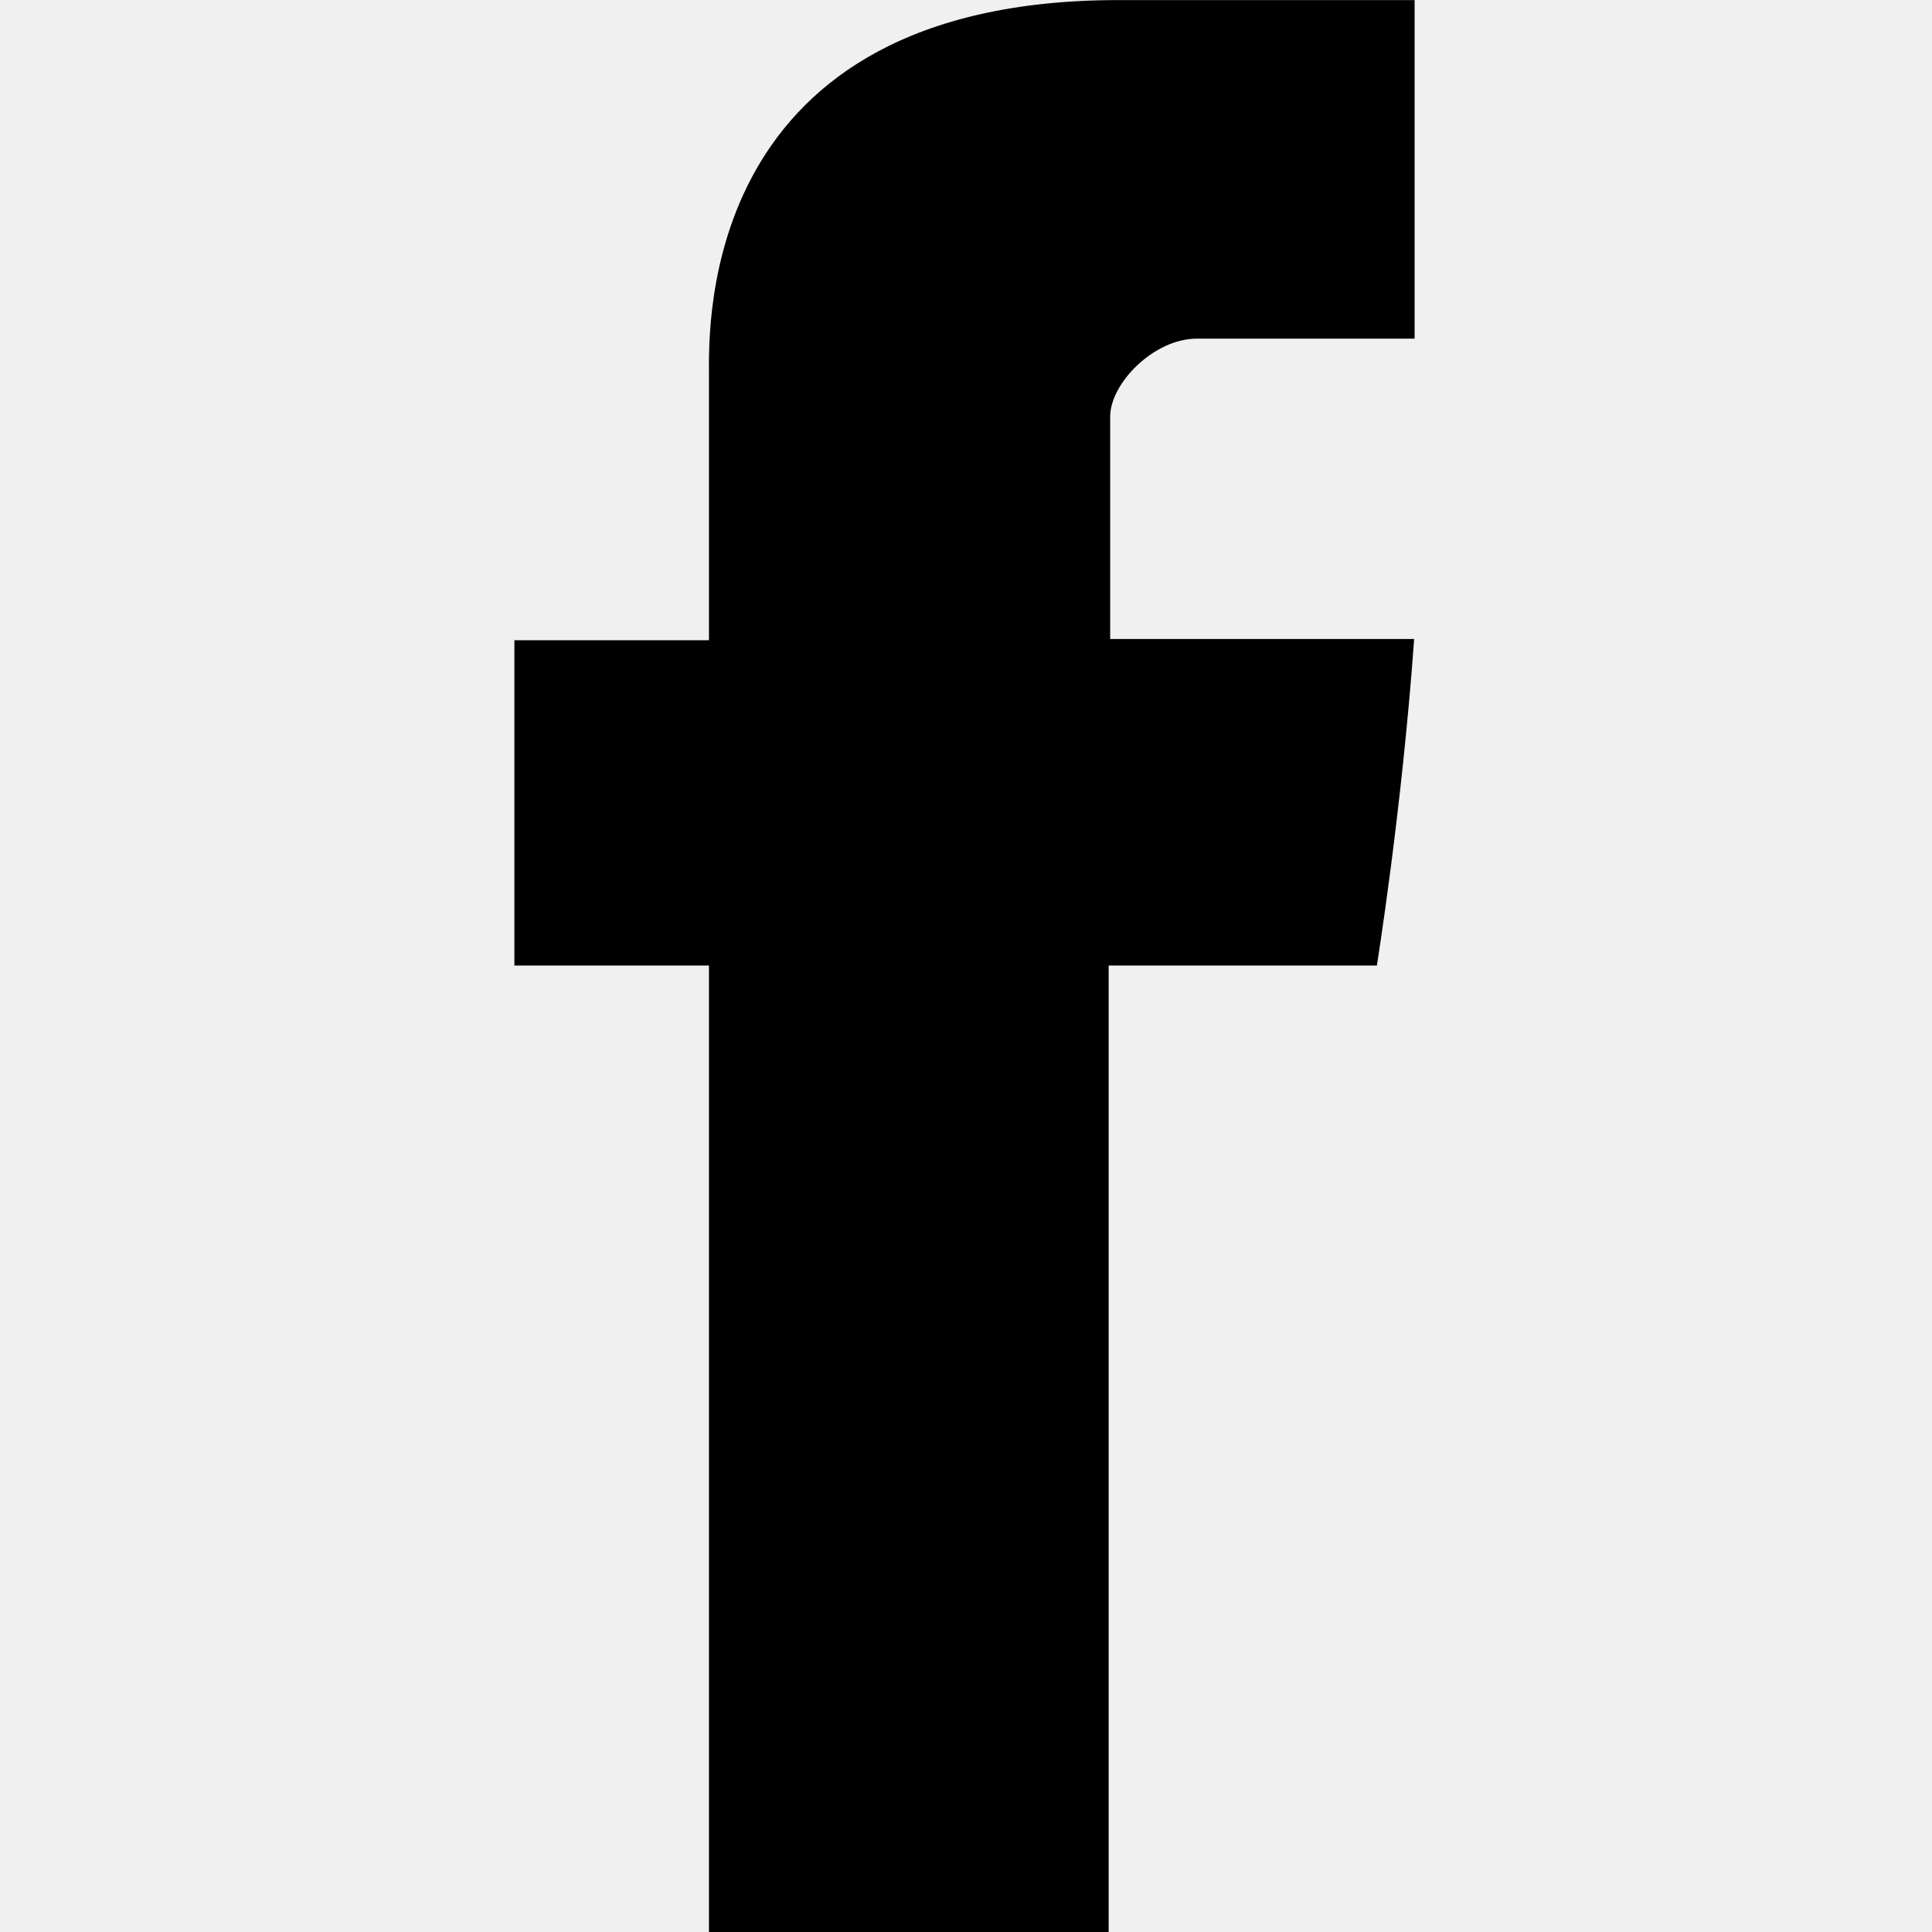
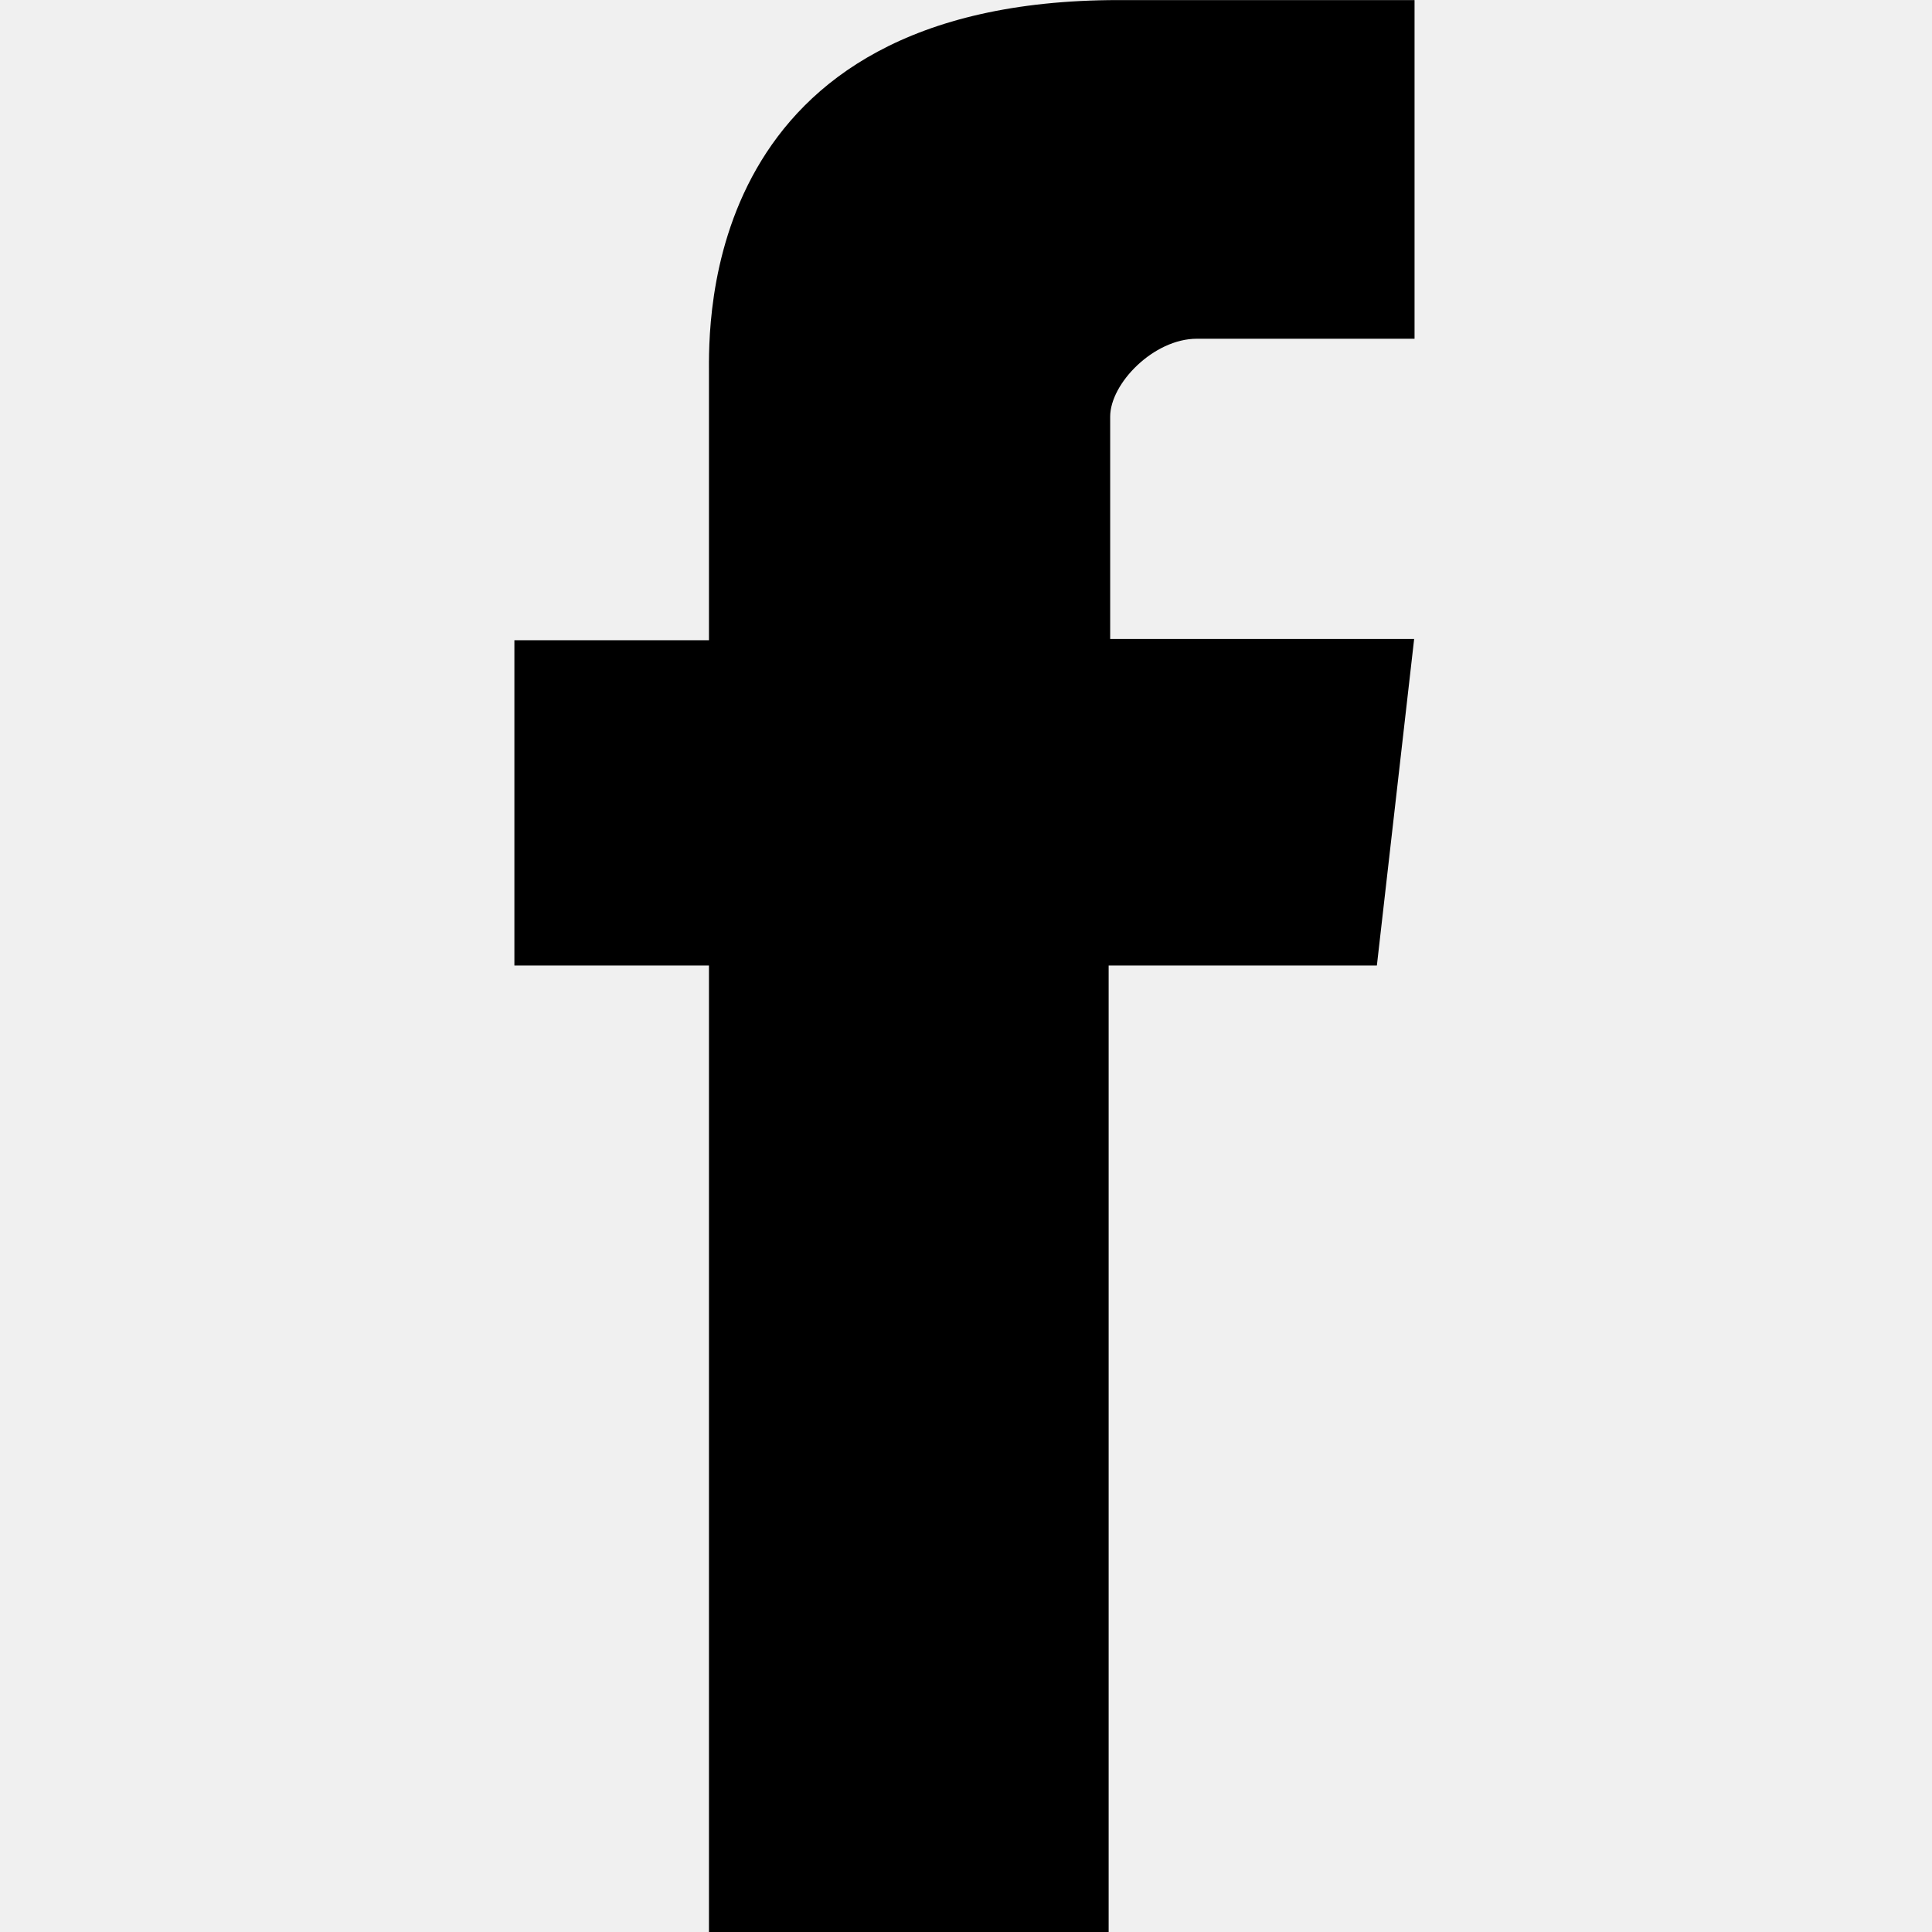
- <svg xmlns="http://www.w3.org/2000/svg" width="24" height="24" viewBox="0 0 24 24" fill="none">
-   <g clip-path="url(#clip0_320_220)">
-     <path d="M8.807 4.649C8.807 5.254 8.807 7.953 8.807 7.953H6.39V11.994H8.807V24.001H13.772V11.994H17.104C17.104 11.994 17.416 10.057 17.567 7.938C17.134 7.938 13.791 7.938 13.791 7.938C13.791 7.938 13.791 5.588 13.791 5.176C13.791 4.763 14.332 4.207 14.867 4.207C15.401 4.207 16.529 4.207 17.573 4.207C17.573 3.657 17.573 1.756 17.573 0.001C16.179 0.001 14.593 0.001 13.894 0.001C8.684 0.001 8.807 4.045 8.807 4.649Z" fill="black" />
+ <svg xmlns="http://www.w3.org/2000/svg" width="24" height="24" fill="none">
+   <g clip-path="url(#A)">
+     <path d="M8.807 4.649v3.304H6.39v4.041h2.417v12.007h4.965V11.994h3.332l.463-4.056h-3.776V5.176c0-.413.541-.968 1.076-.968h2.705V.001h-3.678c-5.21 0-5.087 4.044-5.087 4.648z" fill="#000" />
  </g>
  <defs>
-     <clipPath id="clip0_320_220">
-       <rect width="23.963" height="24" fill="white" />
+     <clipPath id="A">
+       <path fill="#fff" d="M0 0h23.963v24H0z" />
    </clipPath>
  </defs>
</svg>
